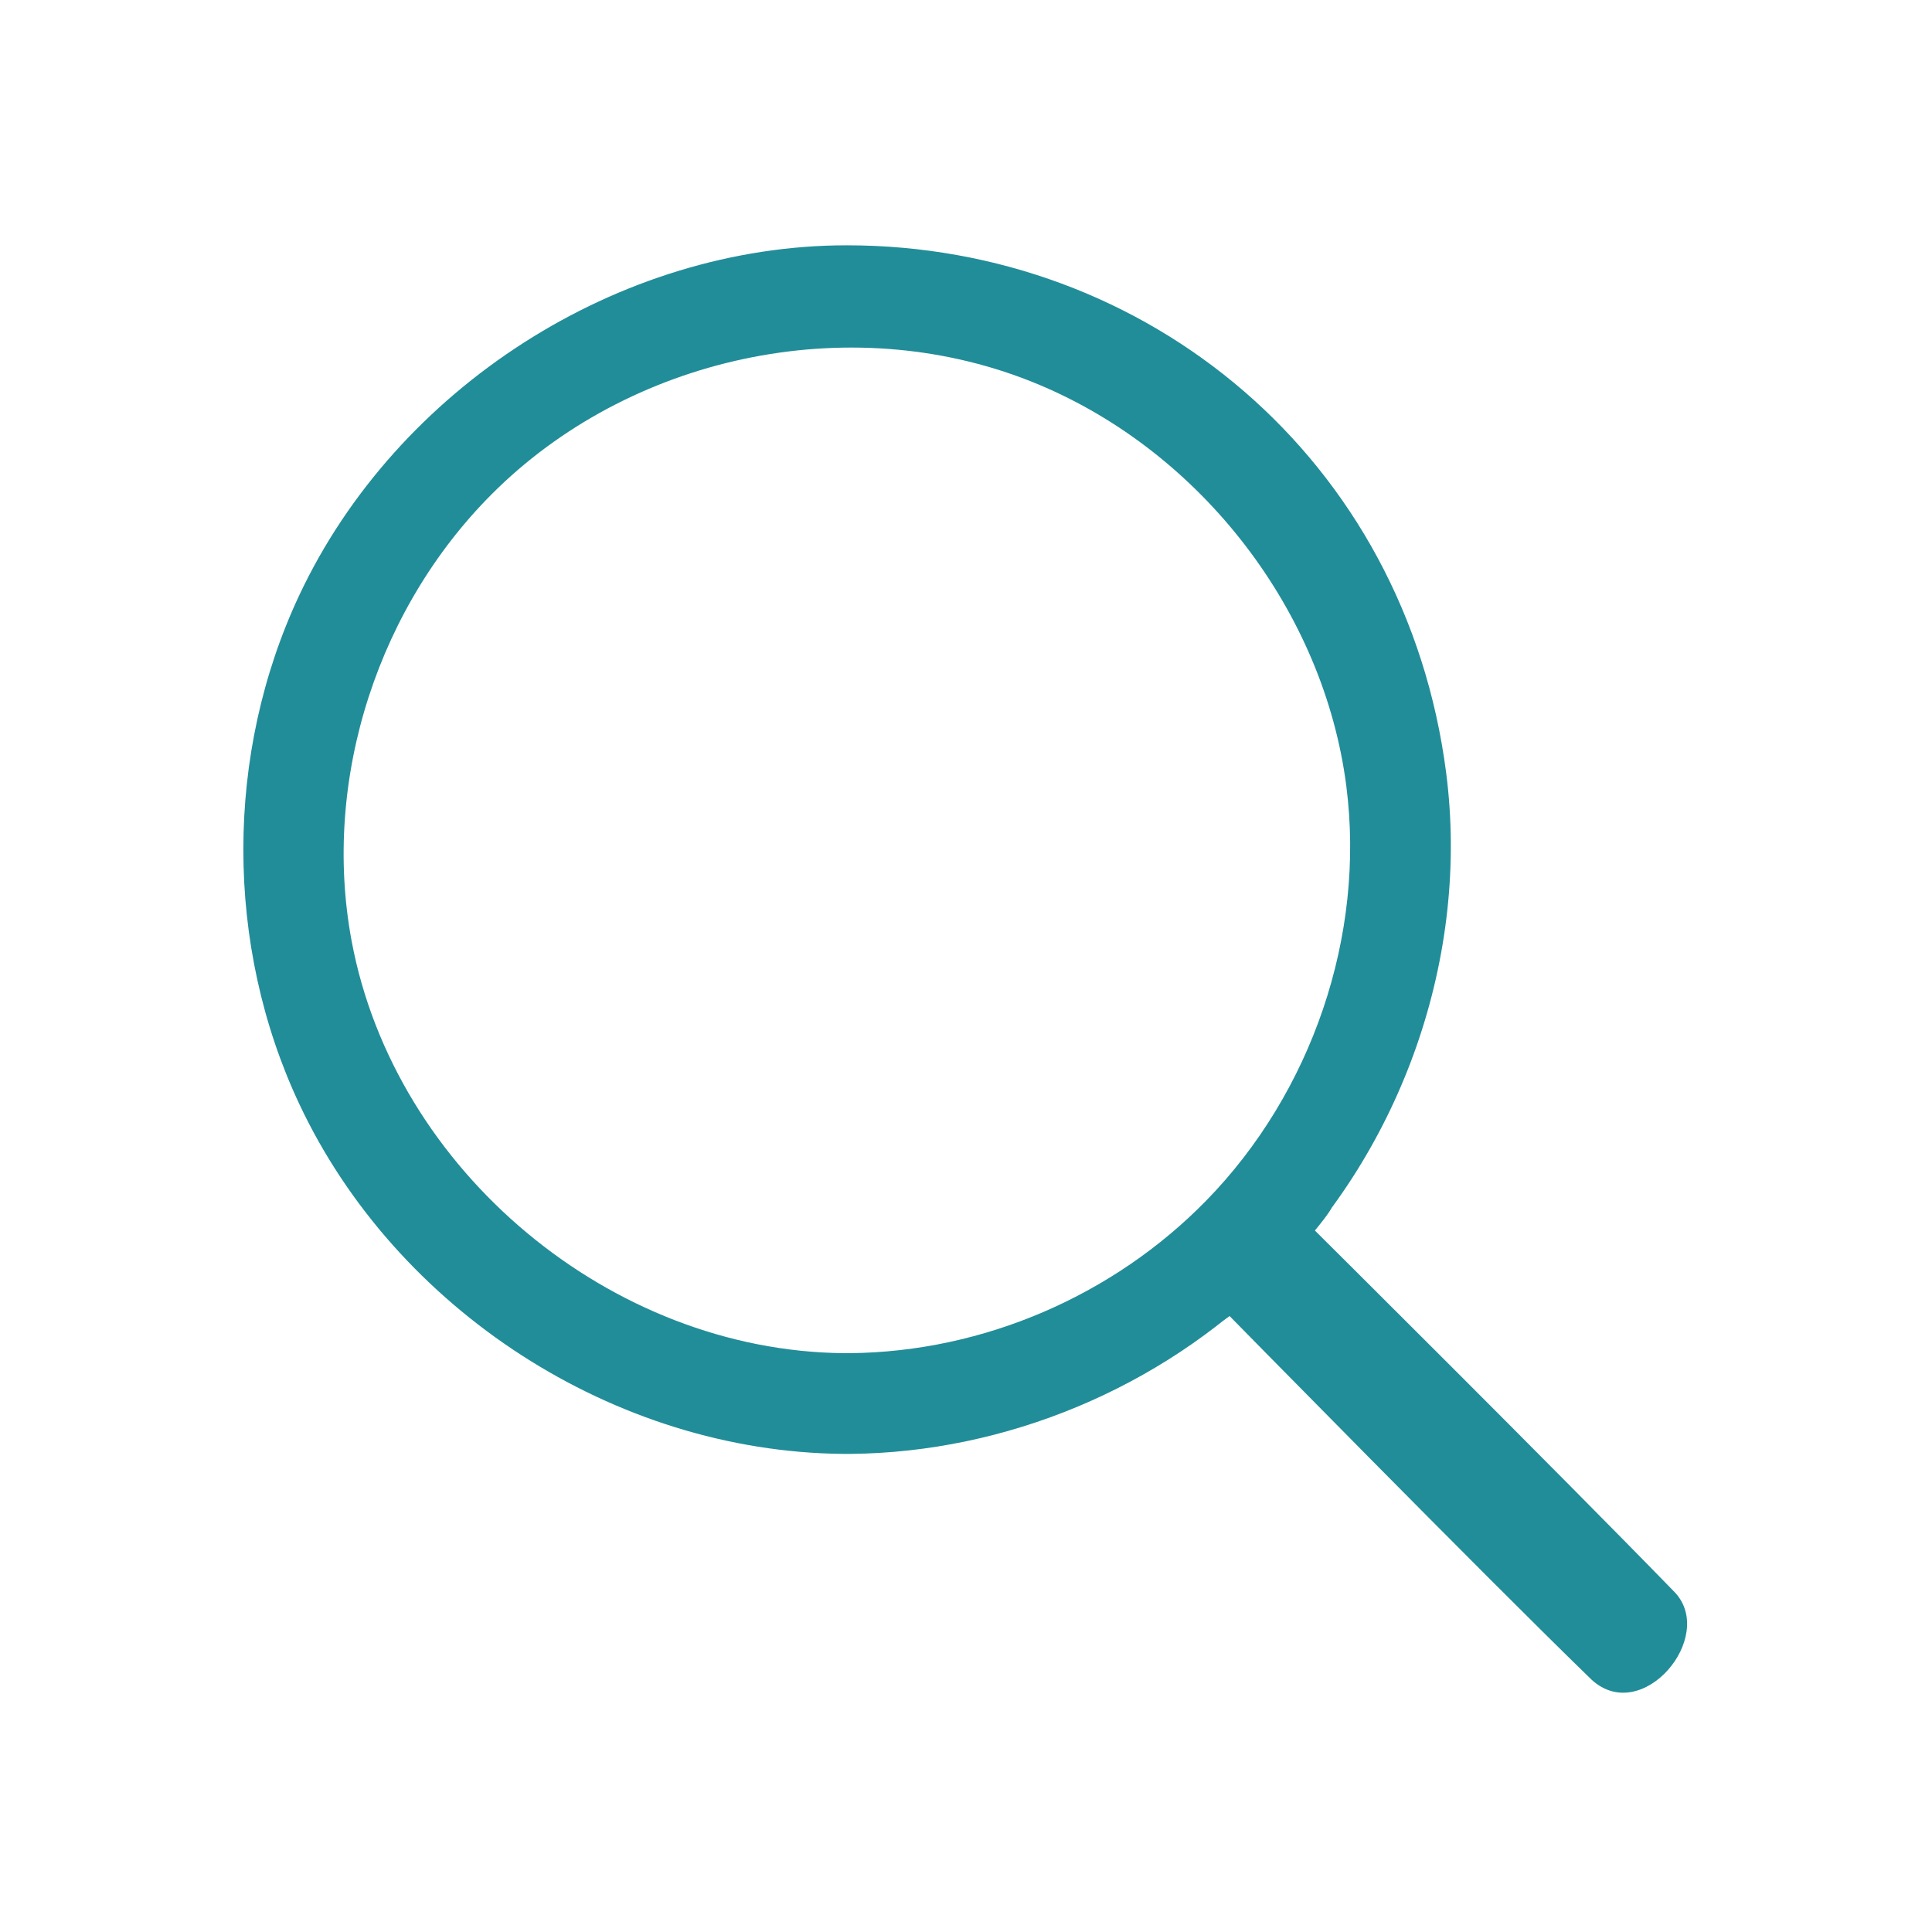
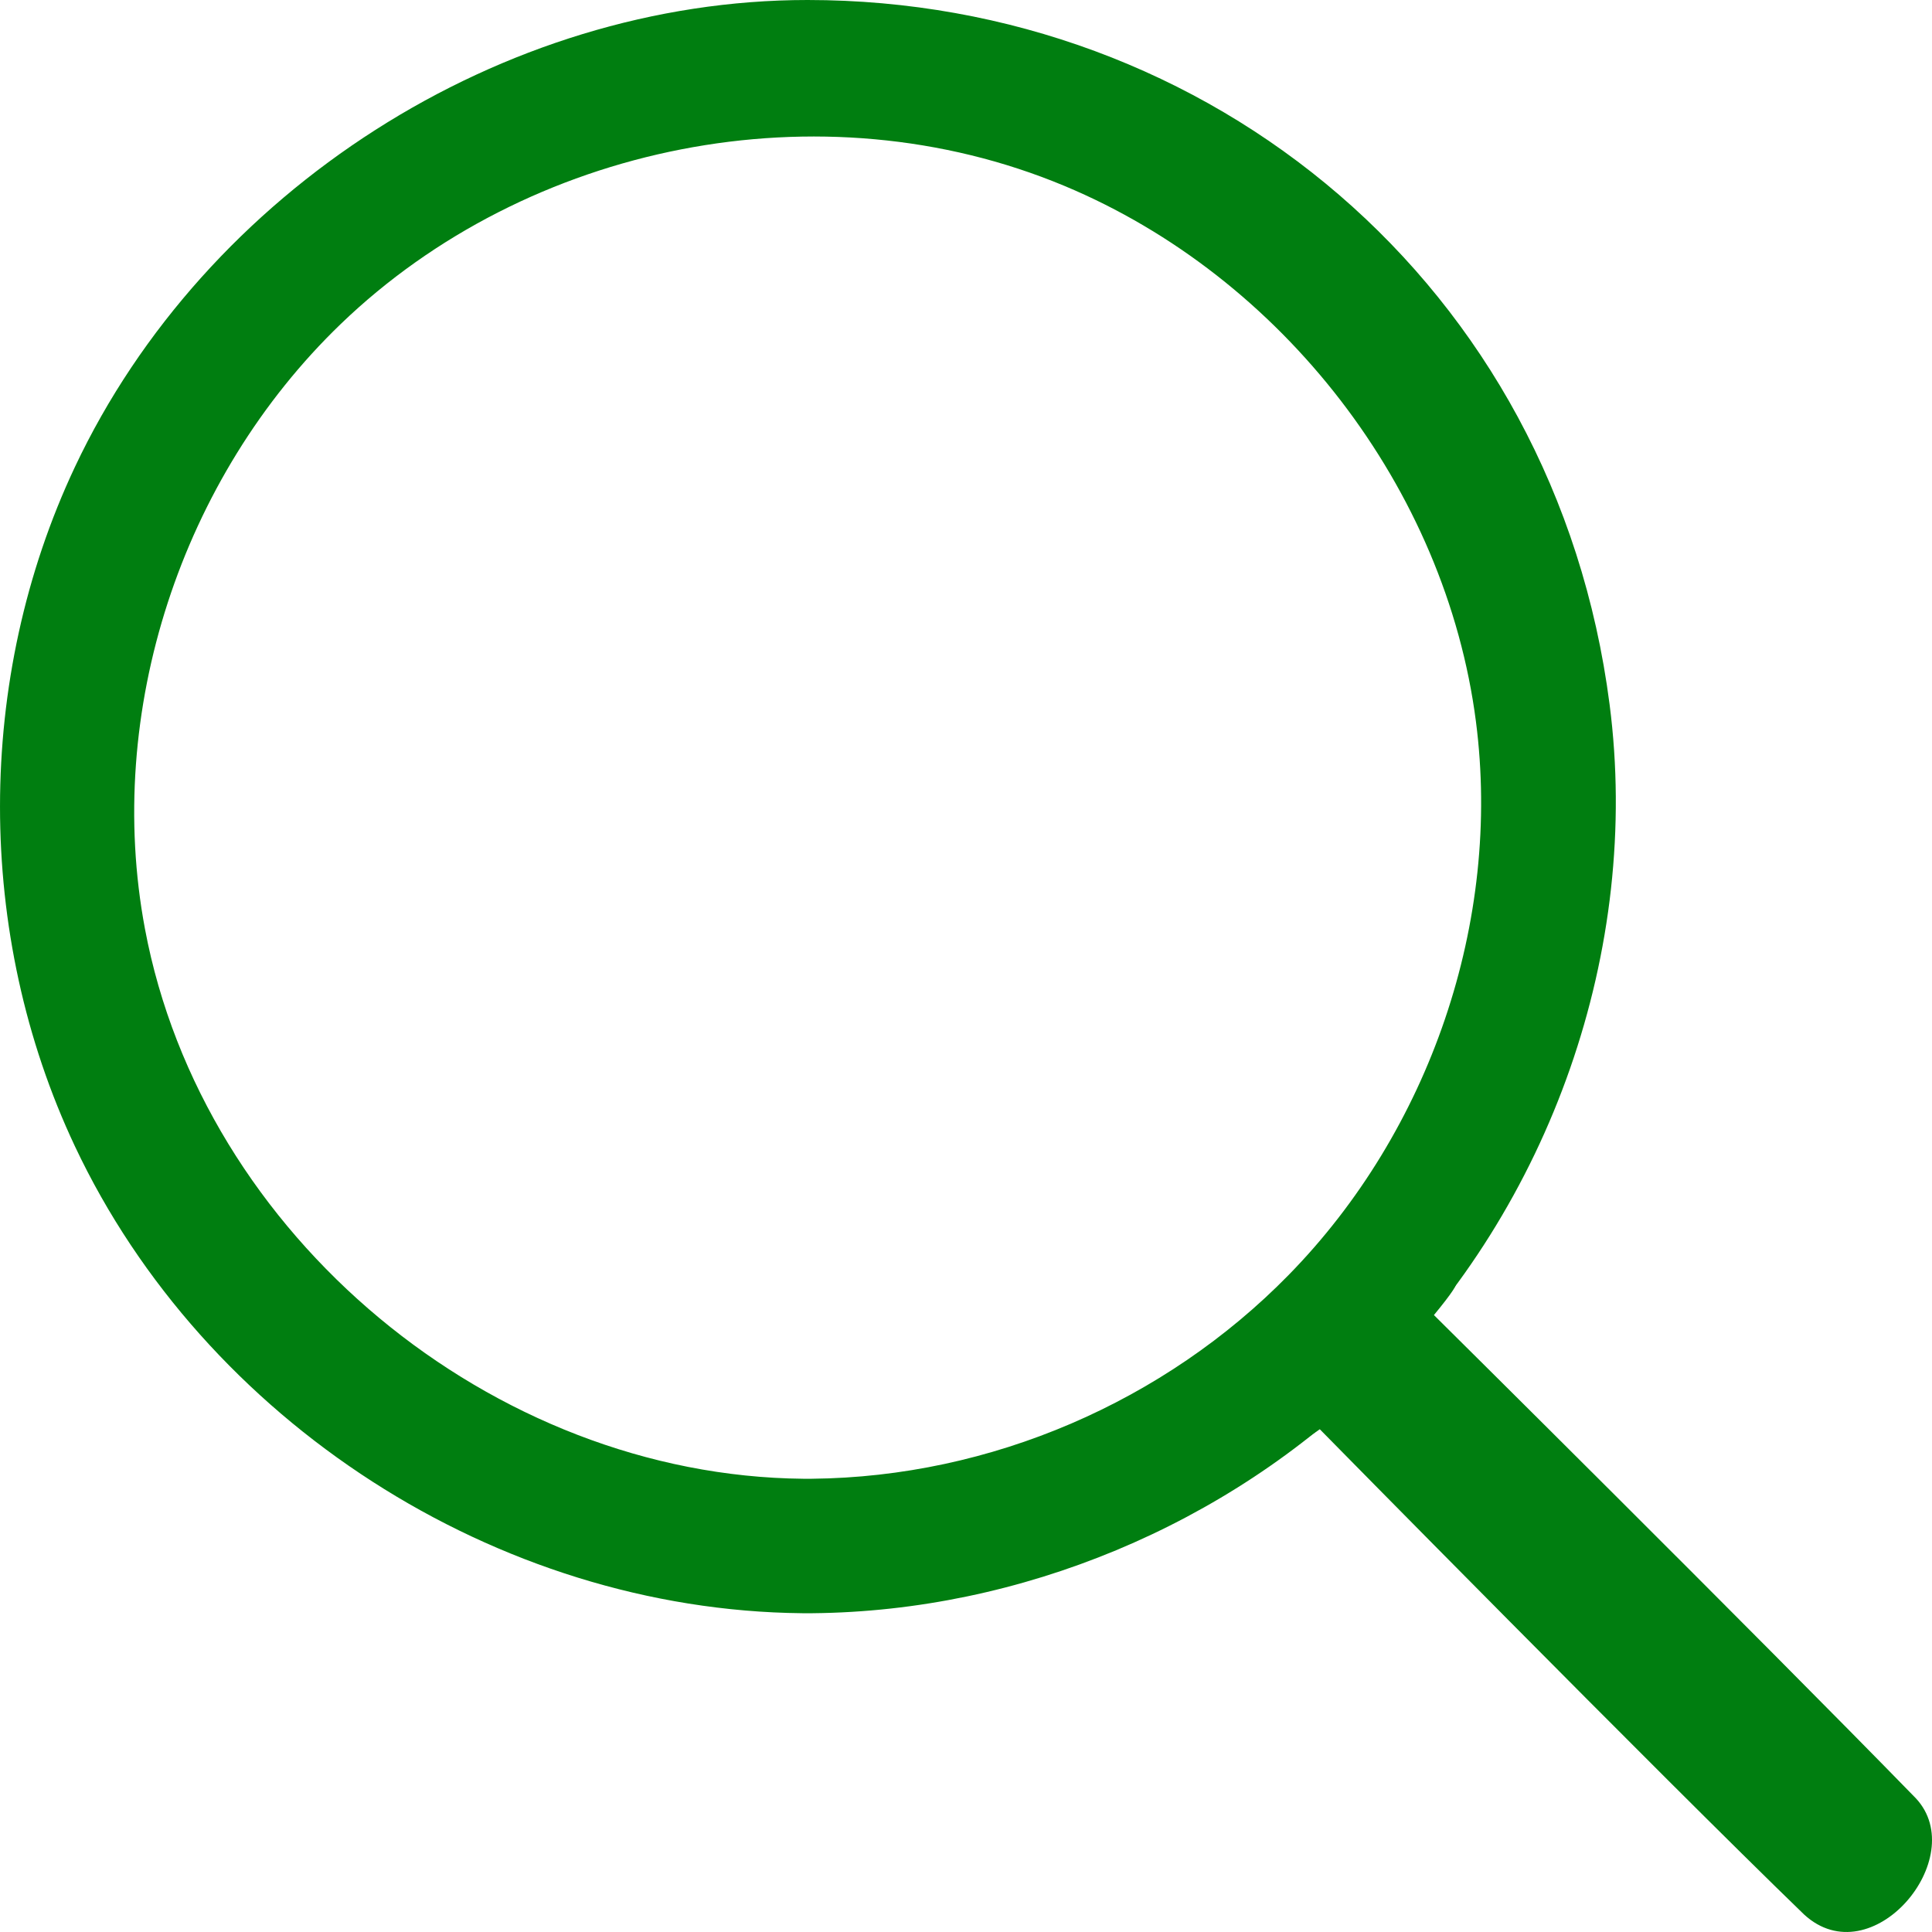
- <svg xmlns="http://www.w3.org/2000/svg" fill="#218d99" width="100px" height="100px" viewBox="0 0 64 64" version="1.1" xml:space="preserve" style="fill-rule:evenodd;clip-rule:evenodd;stroke-linejoin:round;stroke-miterlimit:2;">
-   <g id="SVGRepo_bgCarrier" stroke-width="0" />
-   <g id="SVGRepo_tracerCarrier" stroke-linecap="round" stroke-linejoin="round" />
-   <g id="SVGRepo_iconCarrier">
-     <rect id="Icons" x="-640" y="-128" width="1280" height="800" style="fill:none;" />
-     <g id="Icons1">
-       <g id="Strike"> </g>
-       <g id="H1"> </g>
-       <g id="H2"> </g>
-       <g id="H3"> </g>
-       <g id="list-ul"> </g>
-       <g id="hamburger-1"> </g>
-       <g id="hamburger-2"> </g>
-       <g id="list-ol"> </g>
-       <g id="list-task"> </g>
-       <g id="trash"> </g>
-       <g id="vertical-menu"> </g>
-       <g id="horizontal-menu"> </g>
-       <g id="sidebar-2"> </g>
-       <g id="Pen"> </g>
-       <g id="Pen1"> </g>
-       <g id="clock"> </g>
-       <g id="external-link"> </g>
-       <g id="hr"> </g>
-       <g id="info"> </g>
-       <g id="warning"> </g>
-       <g id="plus-circle"> </g>
-       <g id="minus-circle"> </g>
-       <g id="vue"> </g>
-       <g id="cog"> </g>
-       <g id="logo"> </g>
-       <g id="radio-check"> </g>
-       <g id="eye-slash"> </g>
-       <g id="eye"> </g>
-       <g id="toggle-off"> </g>
-       <g id="shredder"> </g>
-       <path d="M39.94,44.142c-3.387,2.507 7.145,-8.263 4.148,-4.169c0.075,-0.006 -0.064,0.221 -0.53,0.79c0,0 8.004,7.95 11.933,11.996c1.364,1.475 -1.097,4.419 -2.769,2.882c-3.558,-3.452 -11.977,-12.031 -11.99,-12.045l-0.792,0.546Z" />
-       <path d="M28.179,48.162c5.15,-0.05 10.248,-2.183 13.914,-5.806c4.354,-4.303 6.596,-10.669 5.814,-16.747c-1.34,-10.415 -9.902,-17.483 -19.856,-17.483c-7.563,0 -14.913,4.731 -18.137,11.591c-2.468,5.252 -2.473,11.593 0,16.854c3.201,6.812 10.431,11.518 18.008,11.591c0.086,0 0.172,0 0.257,0Zm-0.236,-3.337c-7.691,-0.074 -14.867,-6.022 -16.294,-13.648c-1.006,-5.376 0.893,-11.194 4.849,-15.012c4.618,-4.459 11.877,-5.952 17.913,-3.425c5.4,2.261 9.442,7.511 10.187,13.295c0.638,4.958 -1.141,10.154 -4.637,13.733c-3.067,3.14 -7.368,5.014 -11.803,5.057c-0.072,0 -0.143,0 -0.215,0Z" style="fill-rule:nonzero;" />
-       <g id="spinner--loading--dots-"> </g>
-       <g id="react"> </g>
-       <g id="check-selected"> </g>
-       <g id="turn-off"> </g>
-       <g id="code-block"> </g>
-       <g id="user"> </g>
-       <g id="coffee-bean"> </g>
-       <g id="coffee-beans">
-         <g id="coffee-bean1"> </g>
-       </g>
-       <g id="coffee-bean-filled"> </g>
-       <g id="coffee-beans-filled">
-         <g id="coffee-bean2"> </g>
-       </g>
-       <g id="clipboard"> </g>
-       <g id="clipboard-paste"> </g>
-       <g id="clipboard-copy"> </g>
-       <g id="Layer1"> </g>
-     </g>
-   </g>
+ <svg xmlns="http://www.w3.org/2000/svg" width="40" height="40" viewBox="0 0 40 40" fill="none">
+   <path fill-rule="evenodd" clip-rule="evenodd" d="M26.662 30.046C23.829 32.138 32.638 23.153 30.131 26.568C30.194 26.563 30.078 26.753 29.688 27.227C29.688 27.227 36.382 33.86 39.669 37.235C40.809 38.466 38.751 40.922 37.353 39.639C34.377 36.76 27.335 29.602 27.325 29.591L26.662 30.046Z" fill="#007E10" />
+   <path d="M16.826 33.4C21.133 33.358 25.397 31.579 28.463 28.556C32.104 24.967 33.98 19.656 33.325 14.585C32.205 5.896 25.044 0 16.719 0C10.393 0 4.246 3.947 1.55 9.67C-0.514 14.051 -0.519 19.341 1.55 23.73C4.227 29.413 10.274 33.339 16.611 33.4C16.683 33.4 16.755 33.4 16.826 33.4ZM16.628 30.616C10.196 30.555 4.194 25.592 3.001 19.23C2.159 14.745 3.748 9.892 7.056 6.707C10.919 2.987 16.99 1.741 22.038 3.849C26.554 5.735 29.935 10.115 30.558 14.941C31.092 19.077 29.604 23.412 26.68 26.397C24.115 29.017 20.517 30.58 16.808 30.616C16.748 30.616 16.689 30.616 16.628 30.616Z" fill="#007E10" />
</svg>
